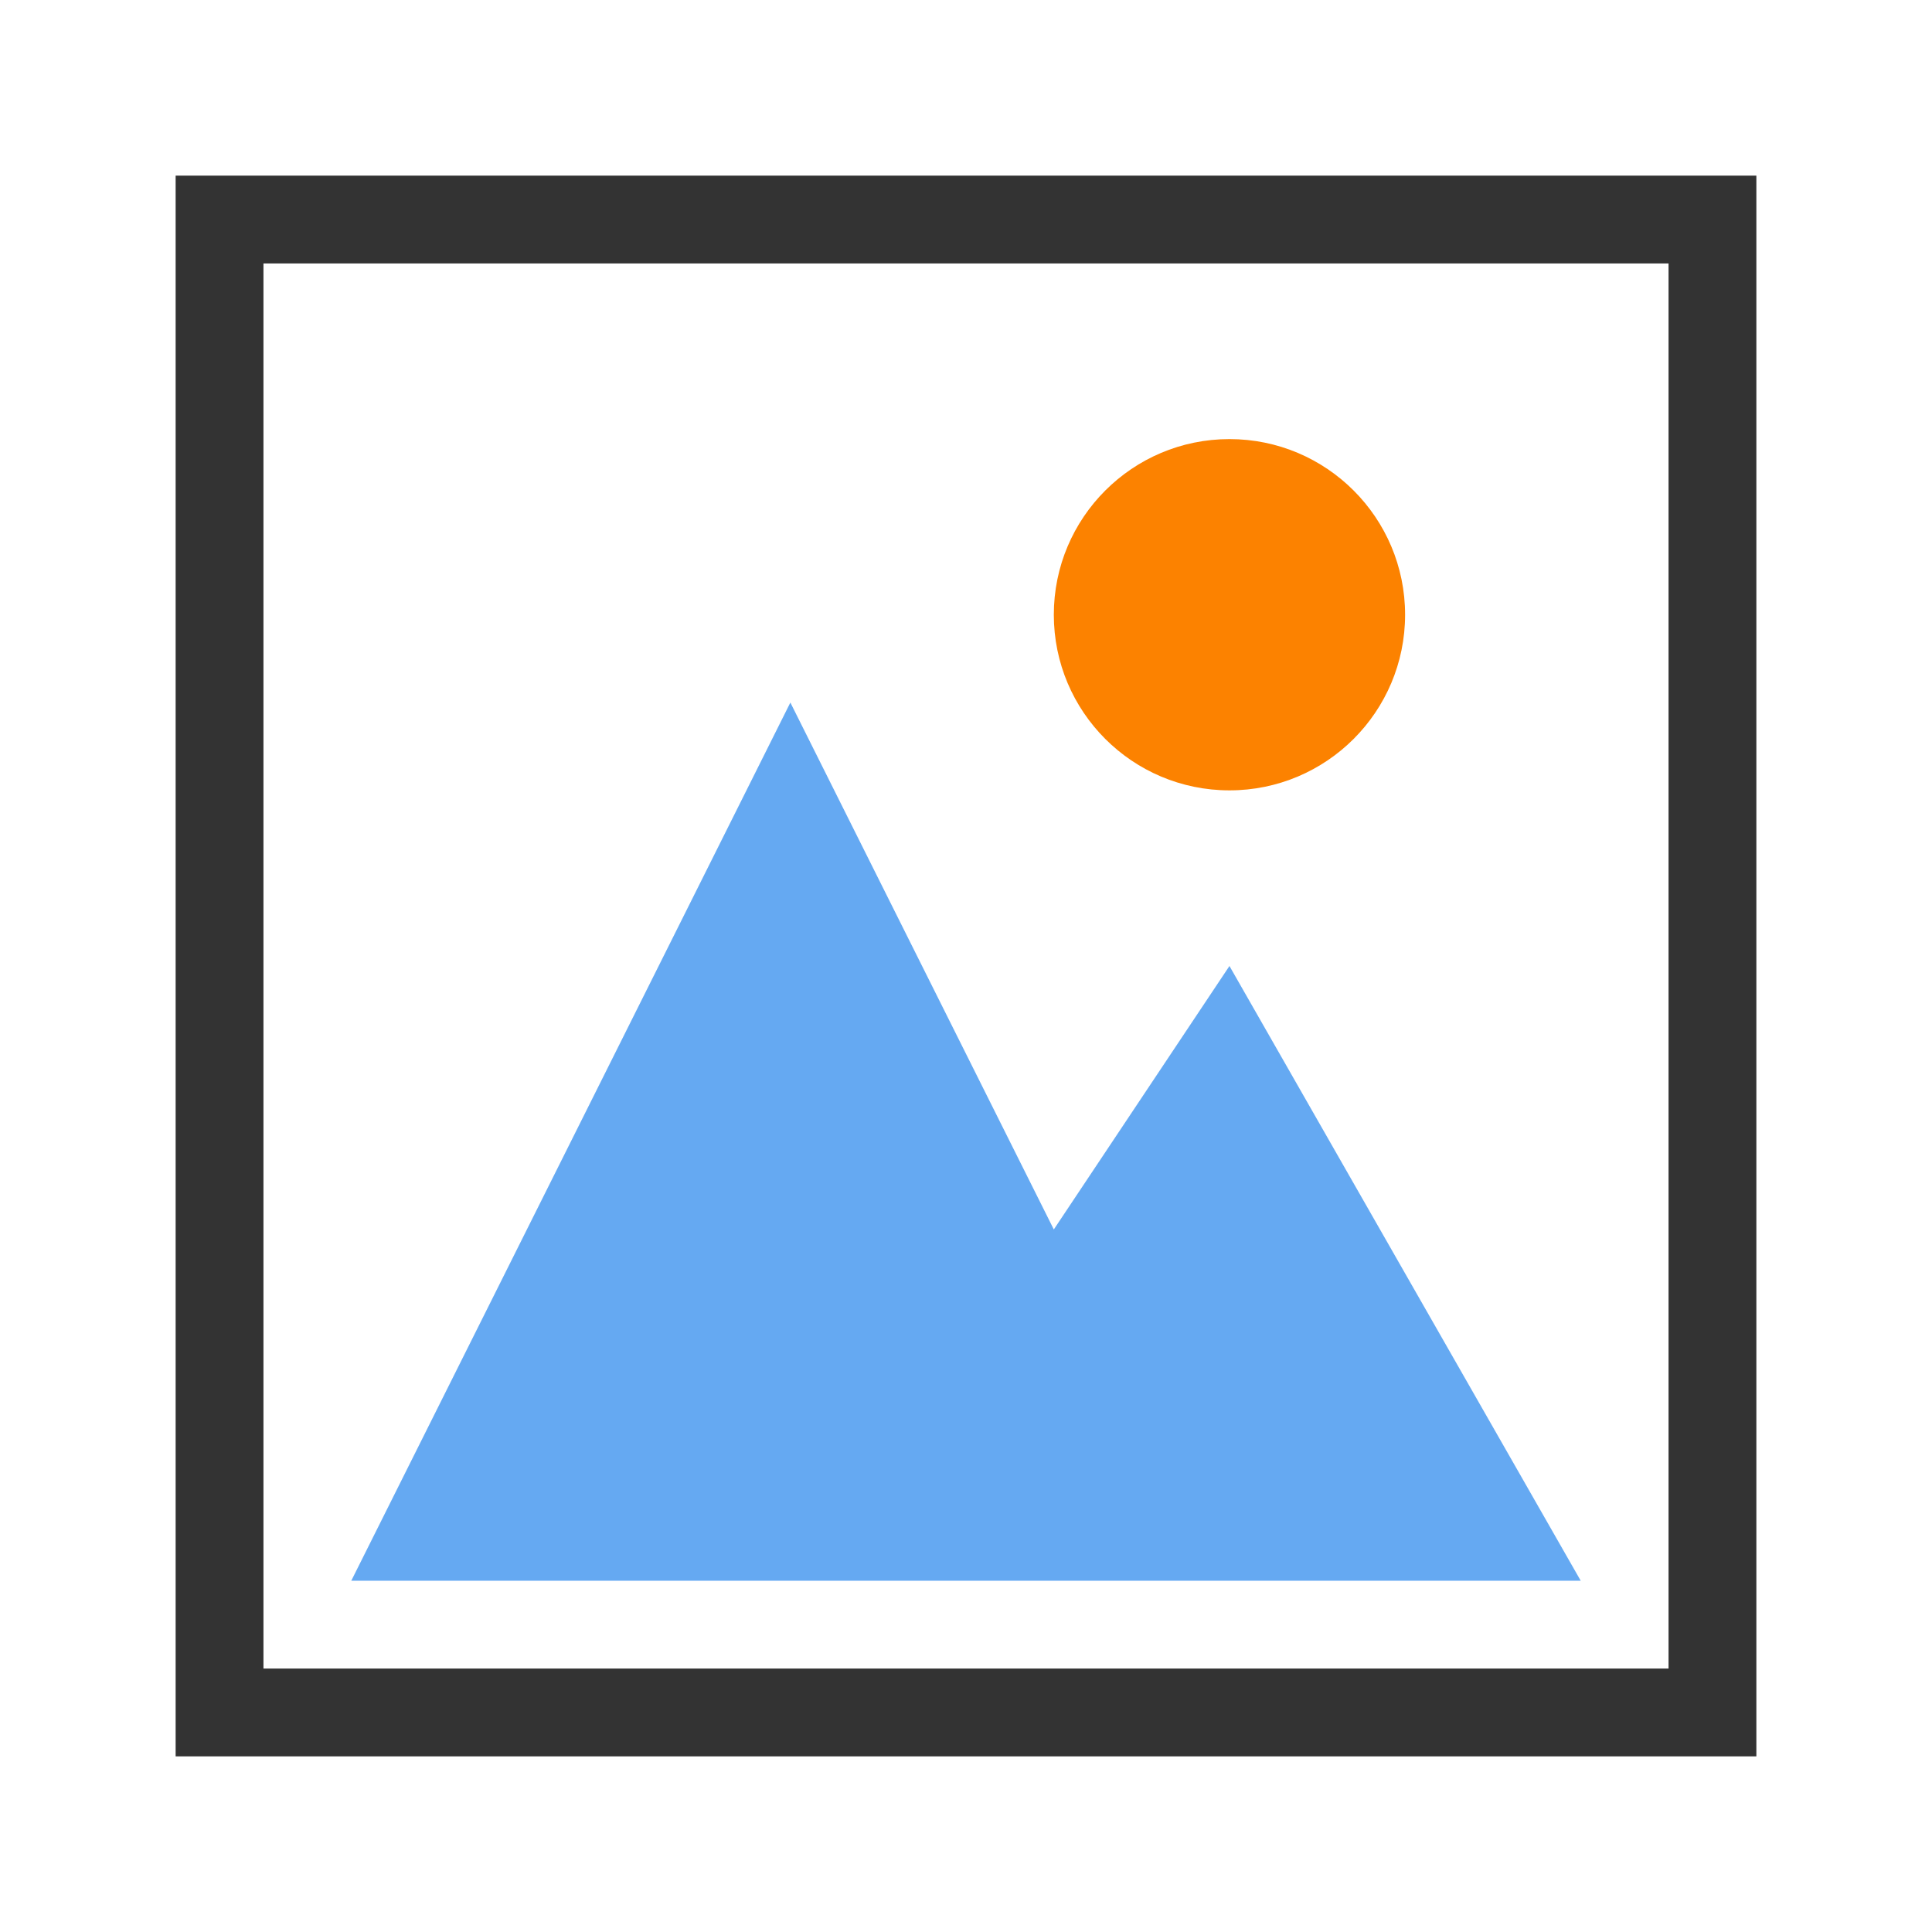
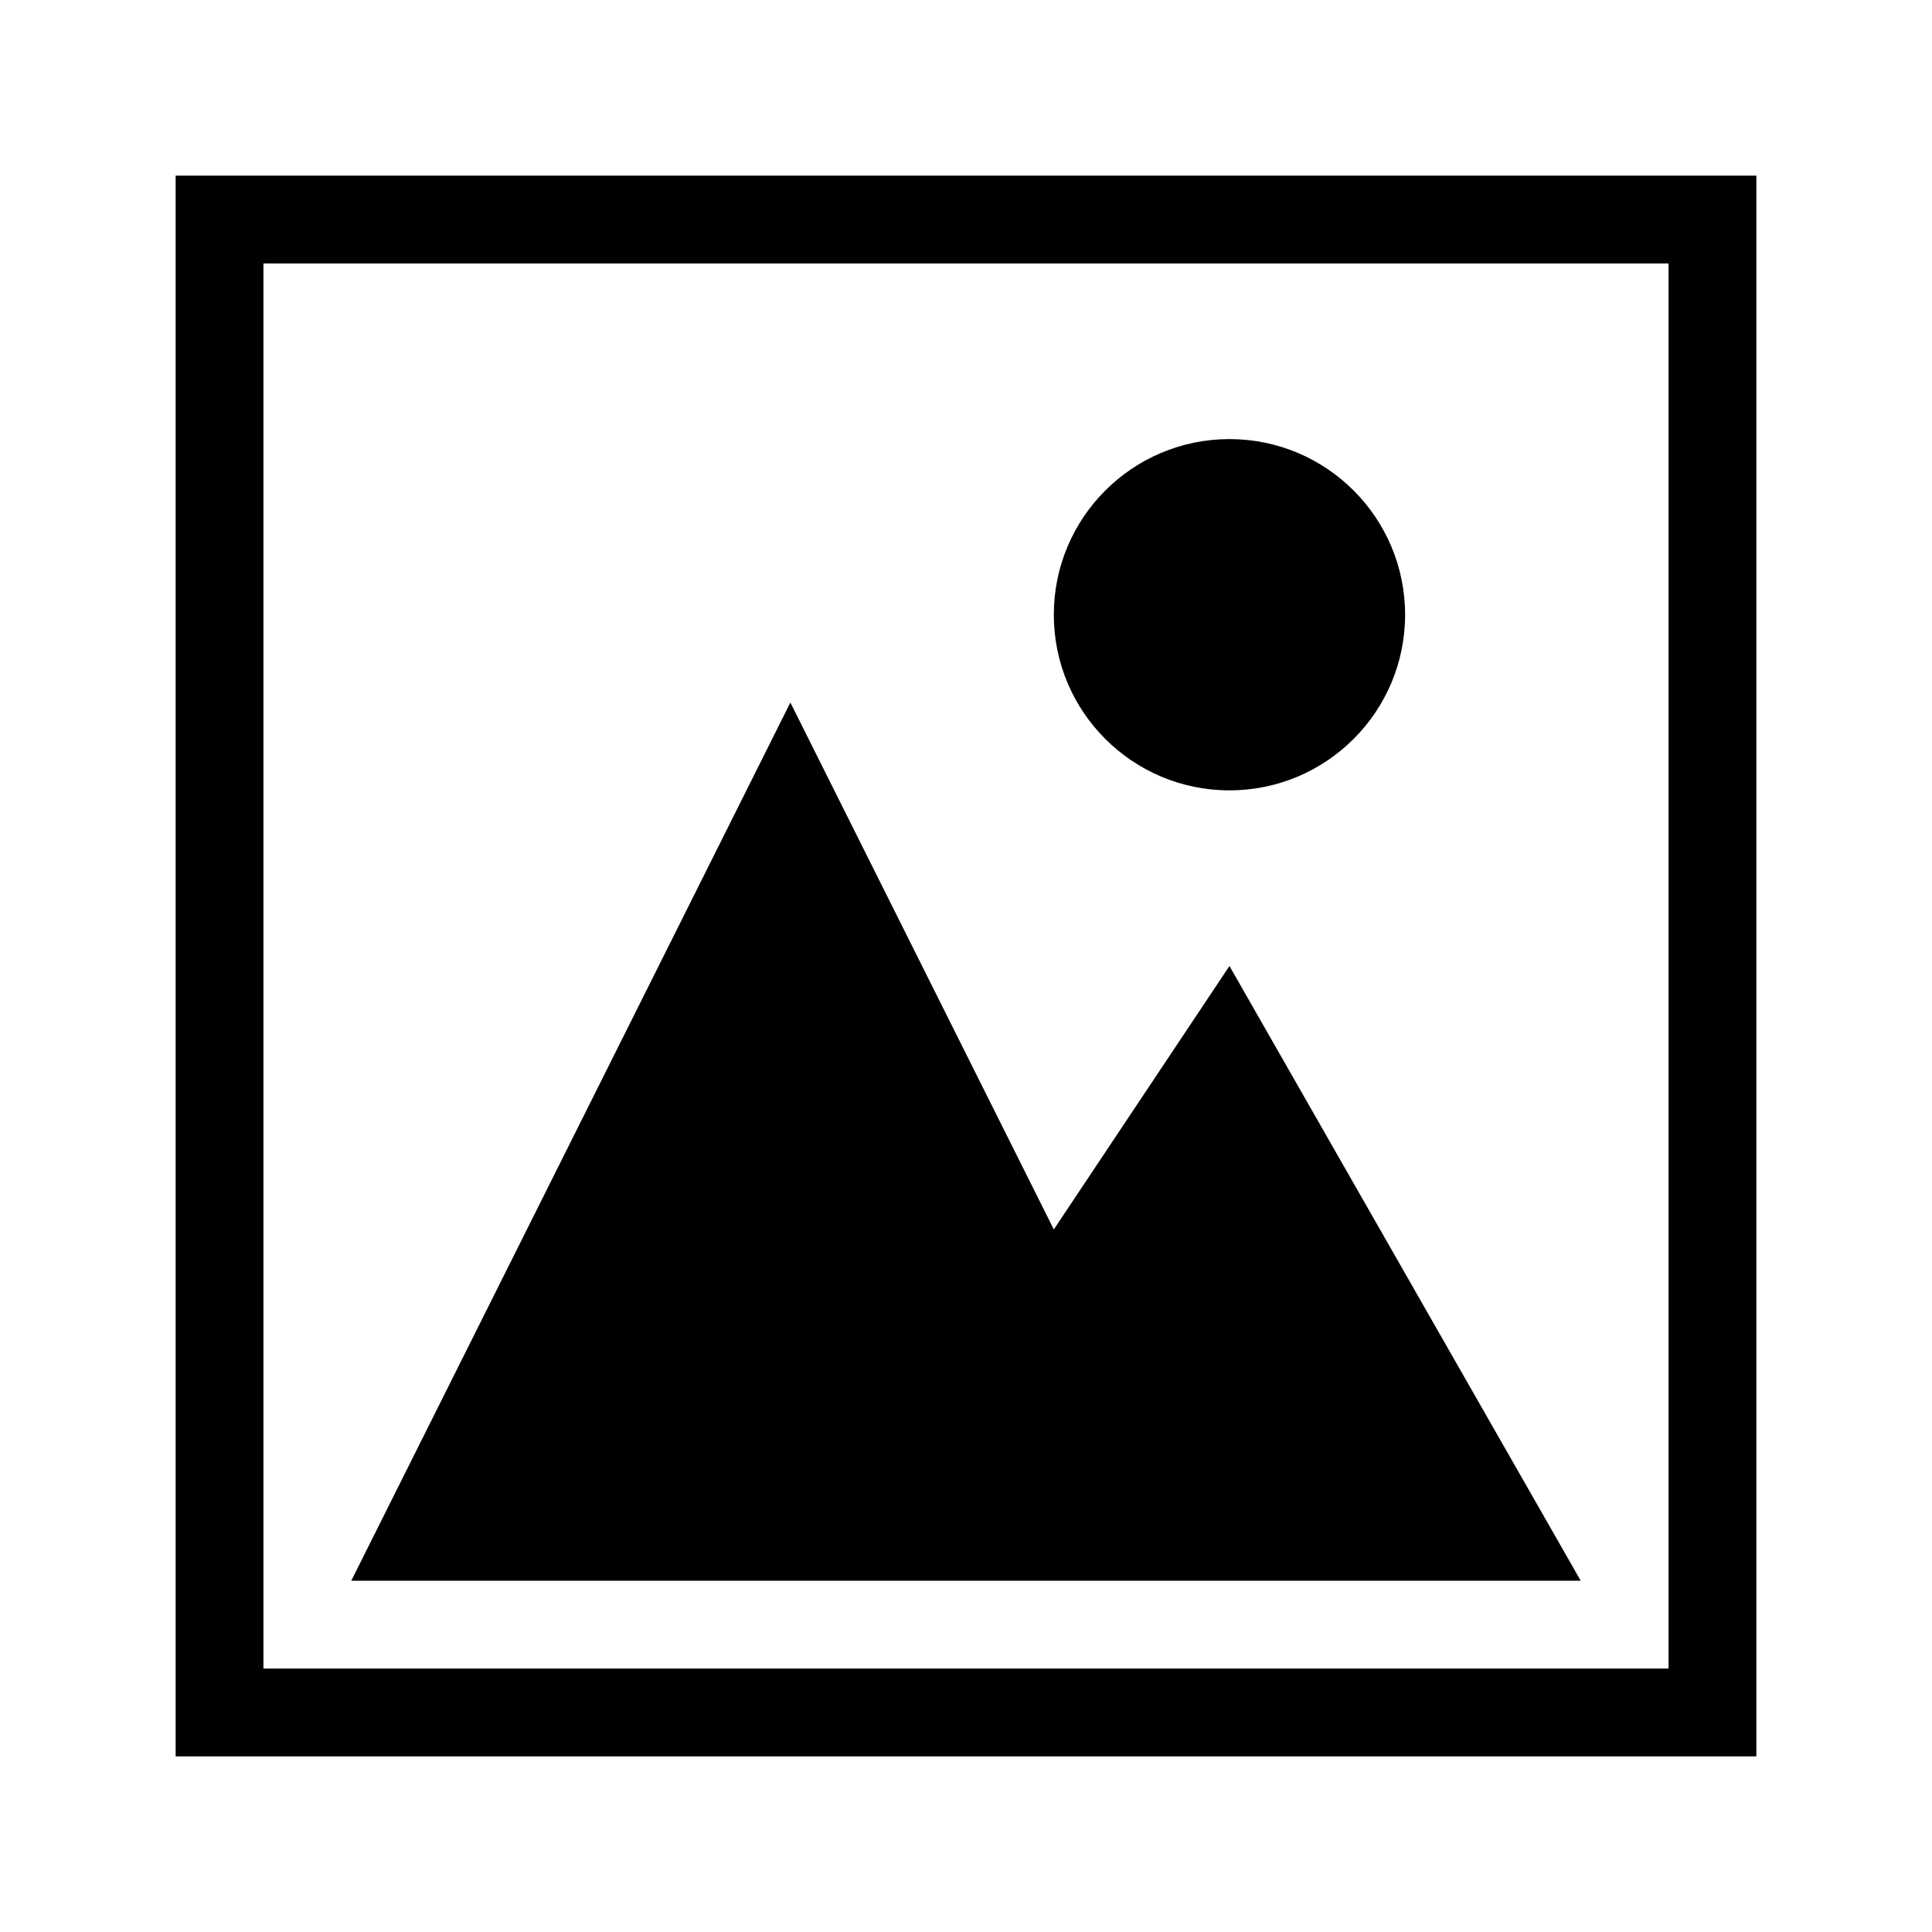
<svg xmlns="http://www.w3.org/2000/svg" version="1.1" width="22" height="22">
-   <rect x="2.5" y="2.5" width="17" height="17" style="fill:none;stroke:#333333;stroke-width:1;stroke-opacity:1" />
-   <path d="M 9,8 4,18 9,18 18,18 14,11 12,14 Z " style="fill:#65a9f2;fill-opacity:1;stroke:none" />
-   <circle r="2" cx="14" cy="7" style="fill:#fc8200;fill-opacity:1;stroke:none" />
+   <rect x="2.5" y="2.5" width="17" height="17" style="fill:none;stroke:#000000;stroke-width:1;stroke-opacity:1" />
+   <path d="M 9,8 4,18 9,18 18,18 14,11 12,14 Z " style="fill:#000000;fill-opacity:1;stroke:none" />
+   <circle r="2" cx="14" cy="7" style="fill:#000000;fill-opacity:1;stroke:none" />
</svg>
